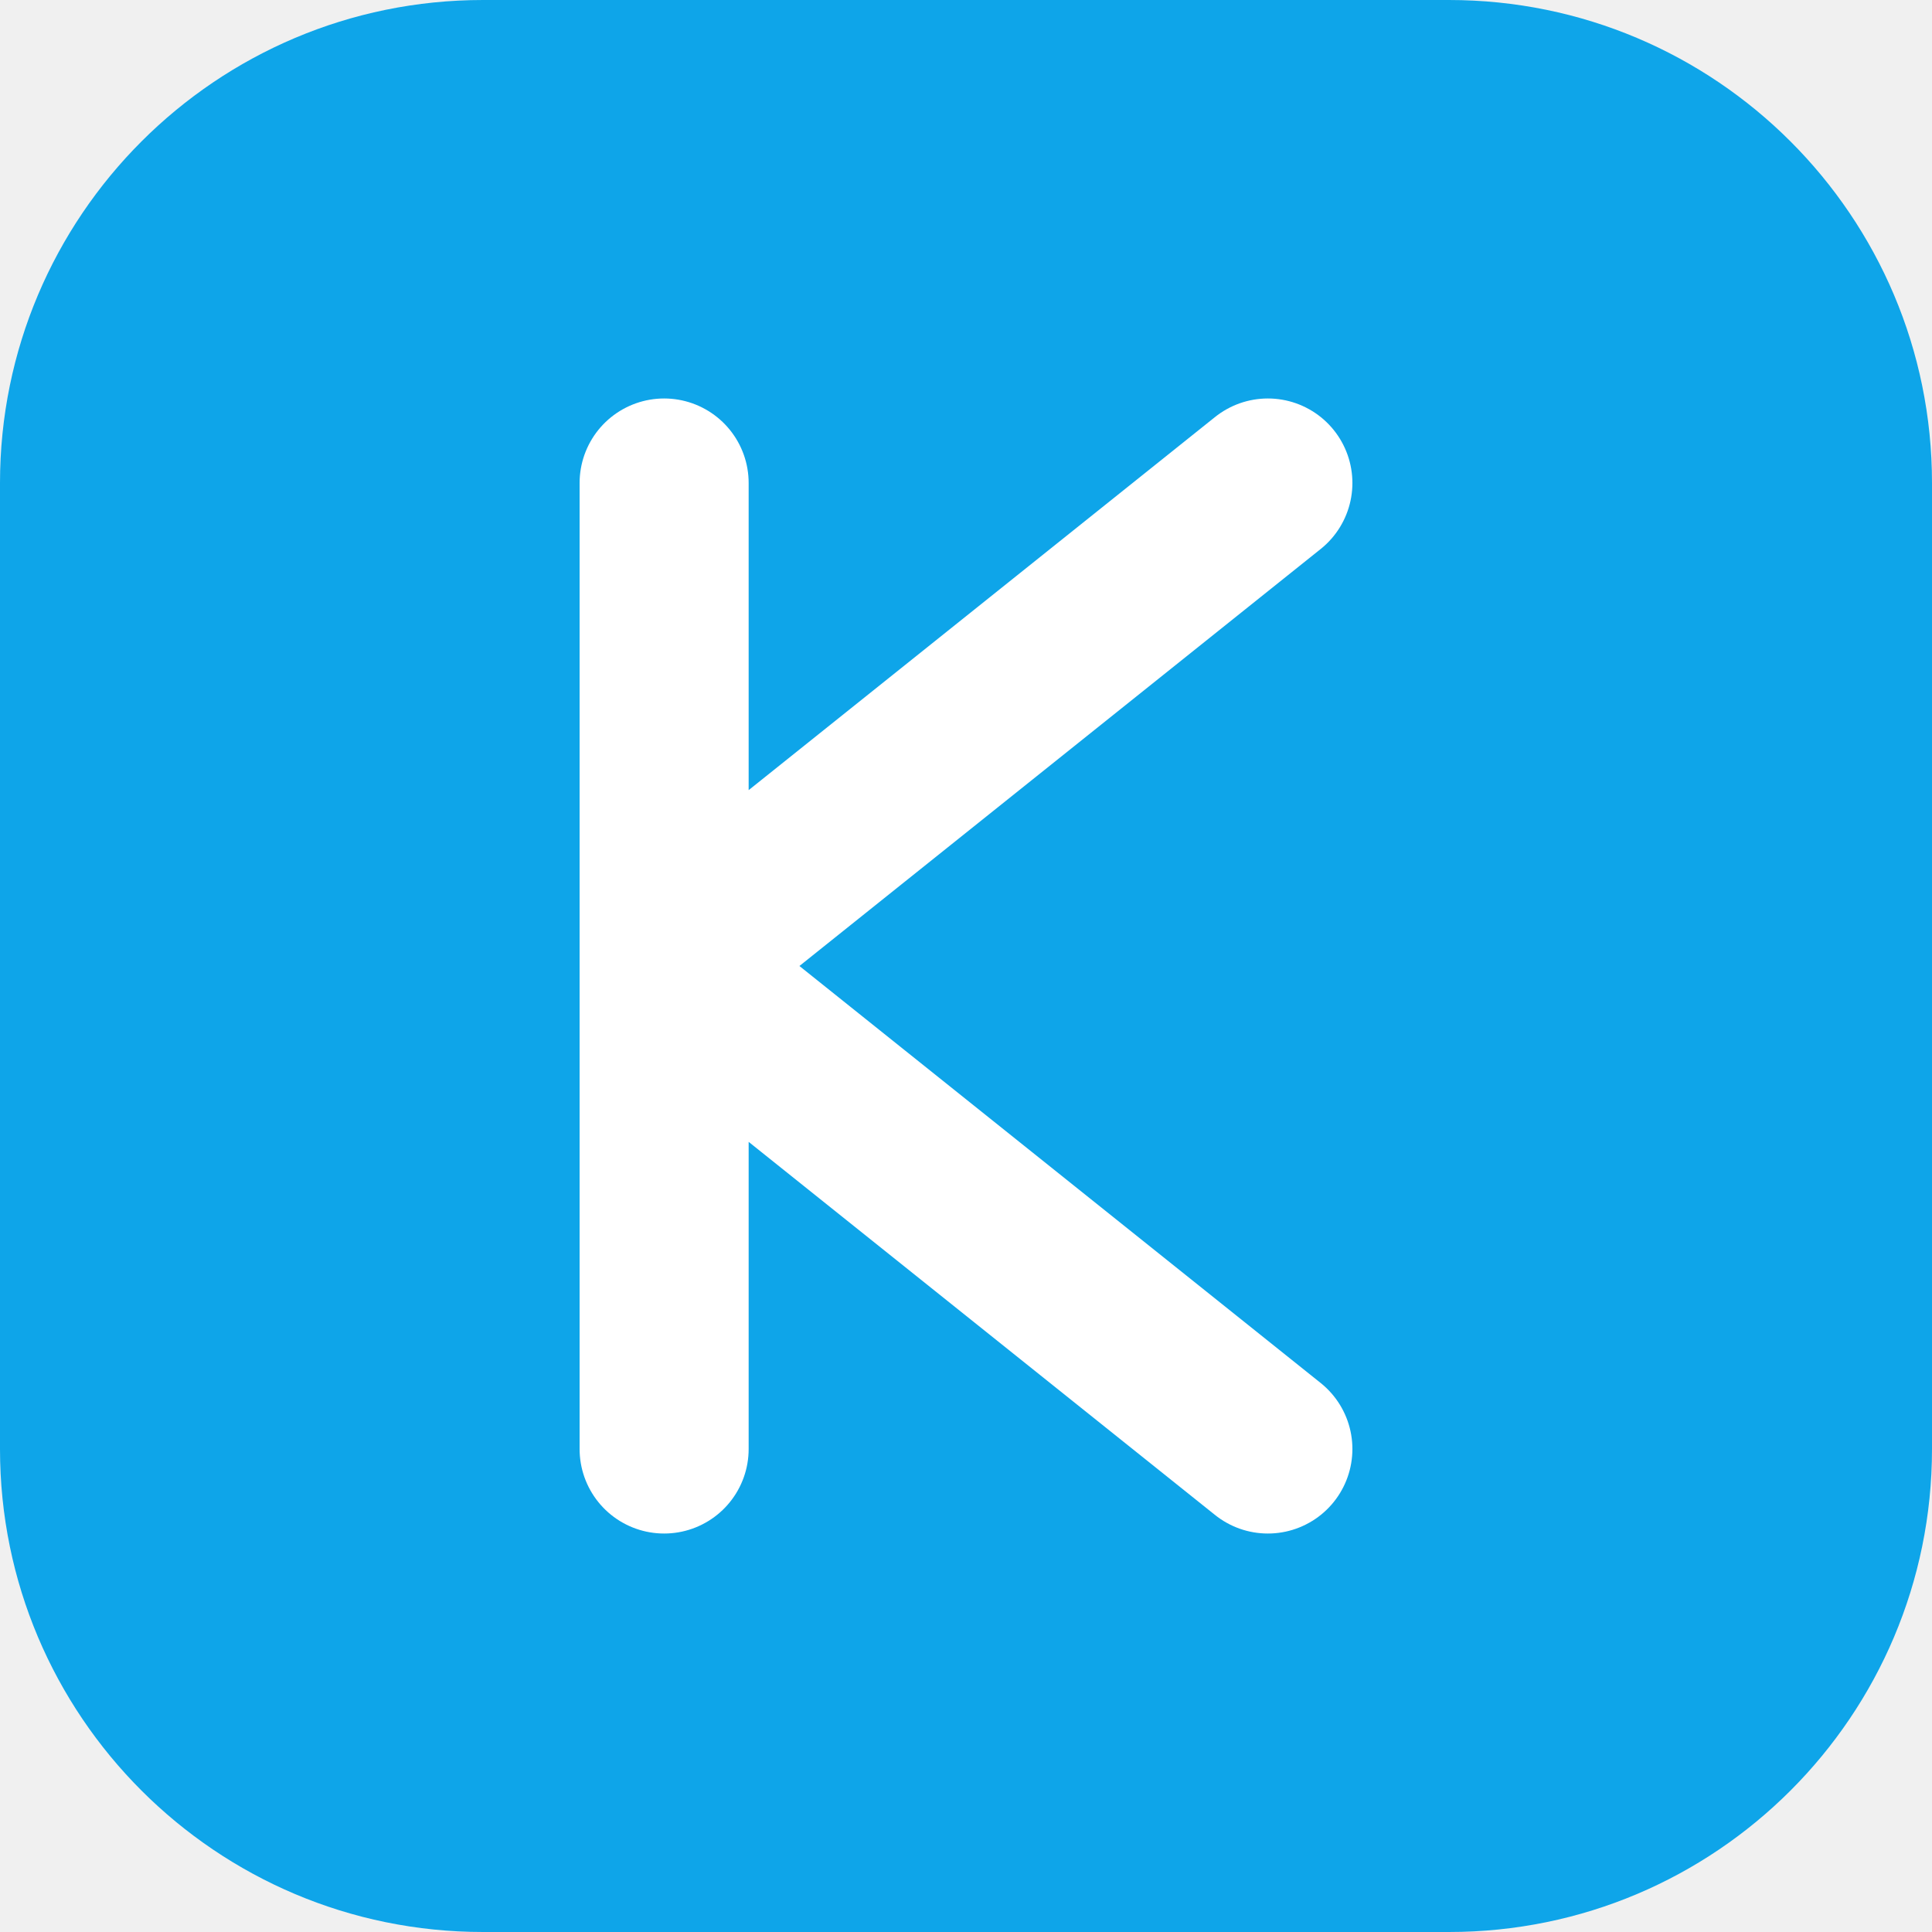
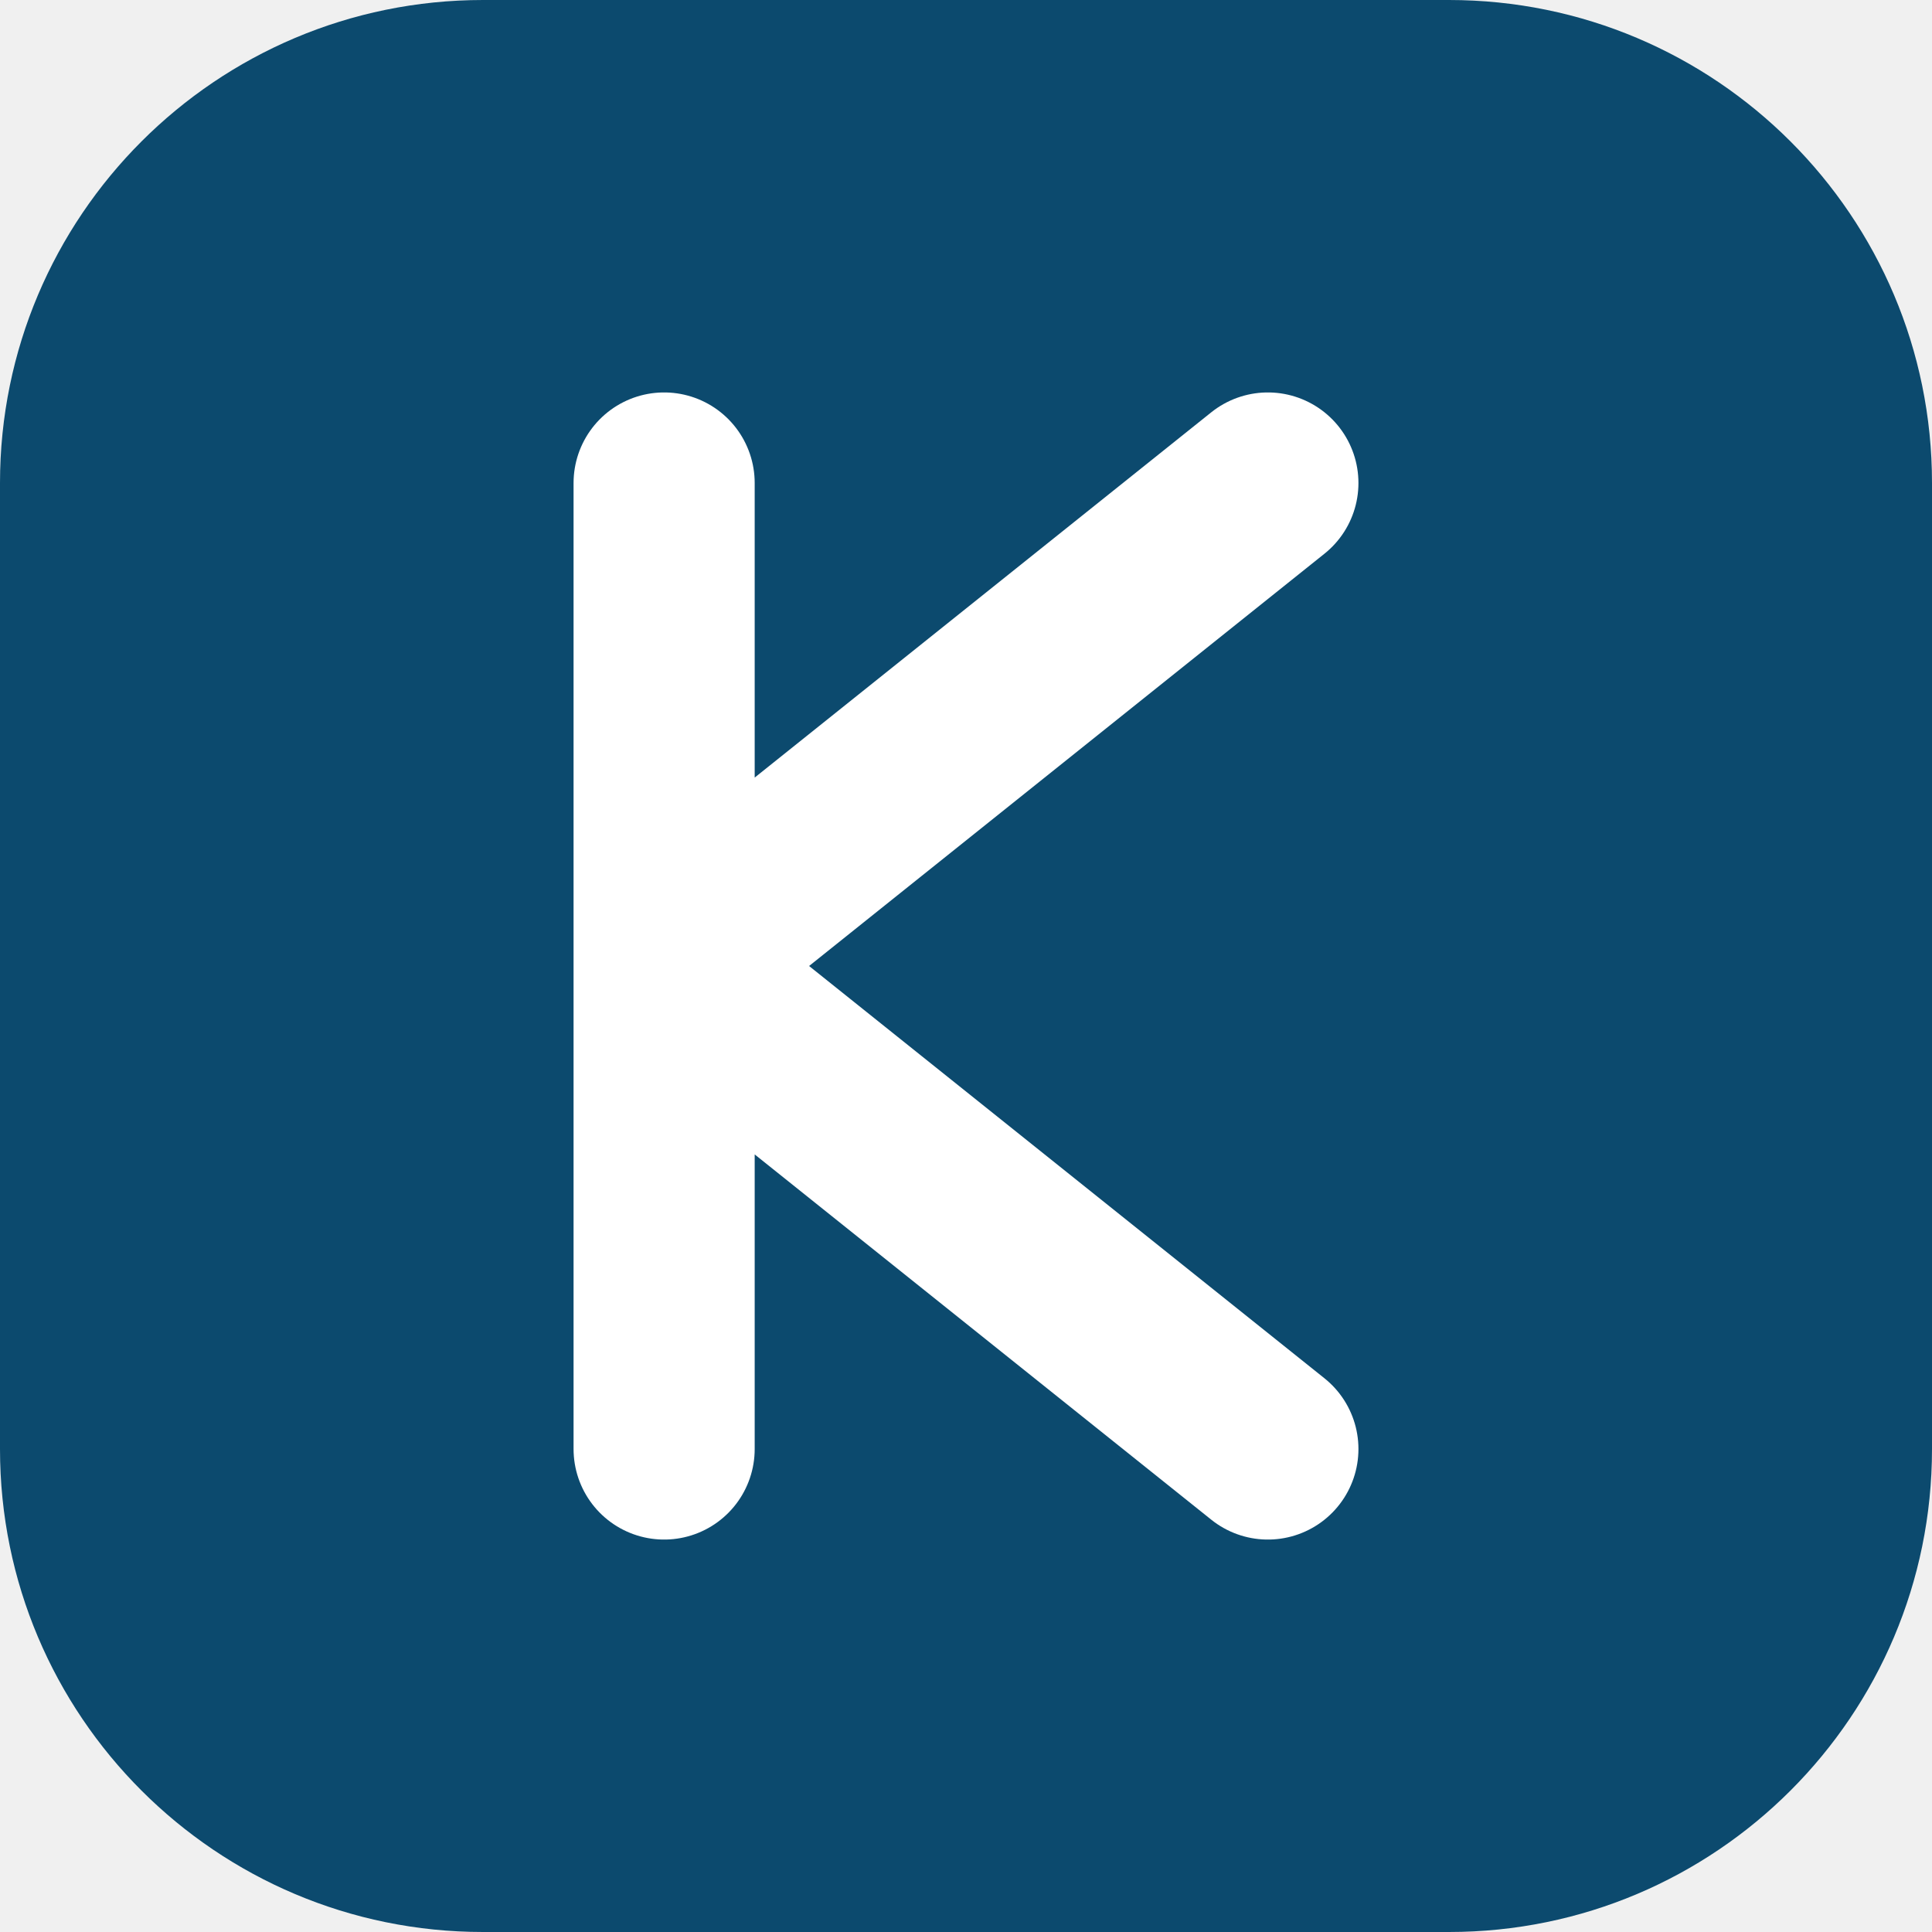
<svg xmlns="http://www.w3.org/2000/svg" viewBox="0 0 32 32" fill="none">
-   <rect width="32" height="32" rx="8" fill="#0ea5e9" />
-   <path d="M11 8v16M11 16l10-8M11 16l10 8" stroke="white" stroke-width="2.8" stroke-linecap="round" stroke-linejoin="round" />
+   <rect width="32" height="32" rx="8" fill="#0c4a6e" />
+   <path d="M11 8v16M11 16l10-8M11 16l10 8" stroke="white" stroke-width="3" stroke-linecap="round" stroke-linejoin="round" />
</svg>
